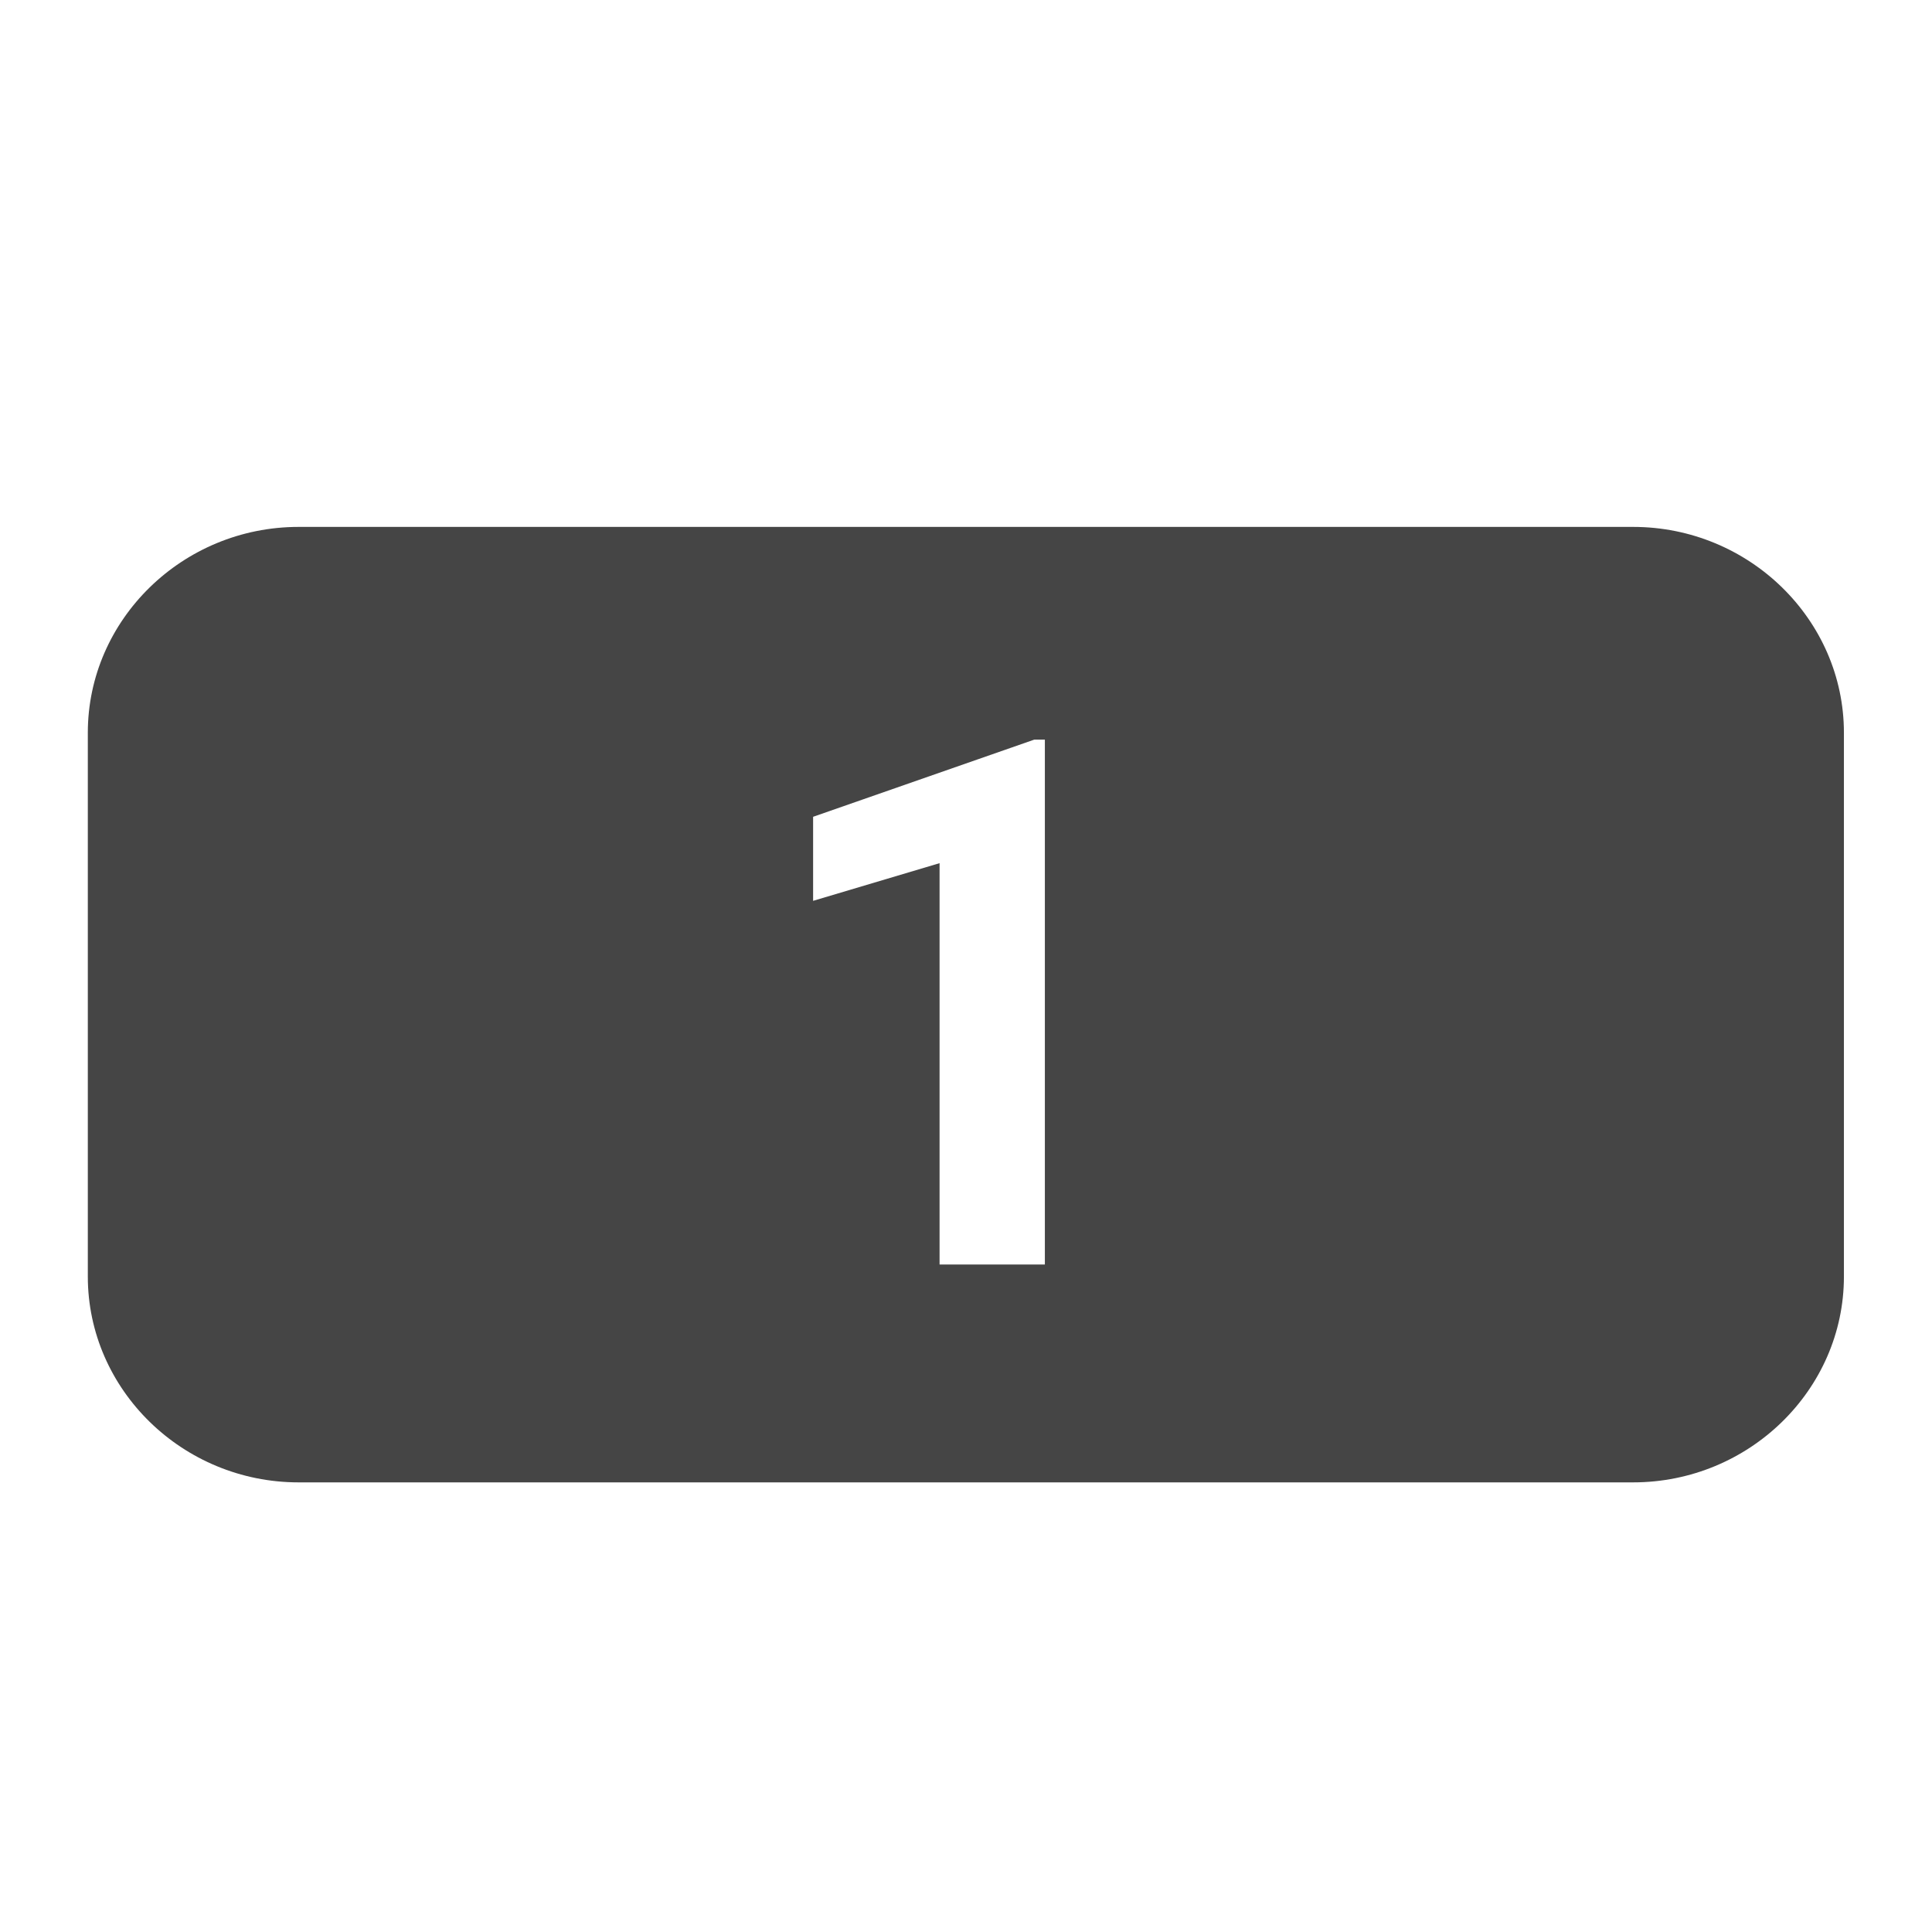
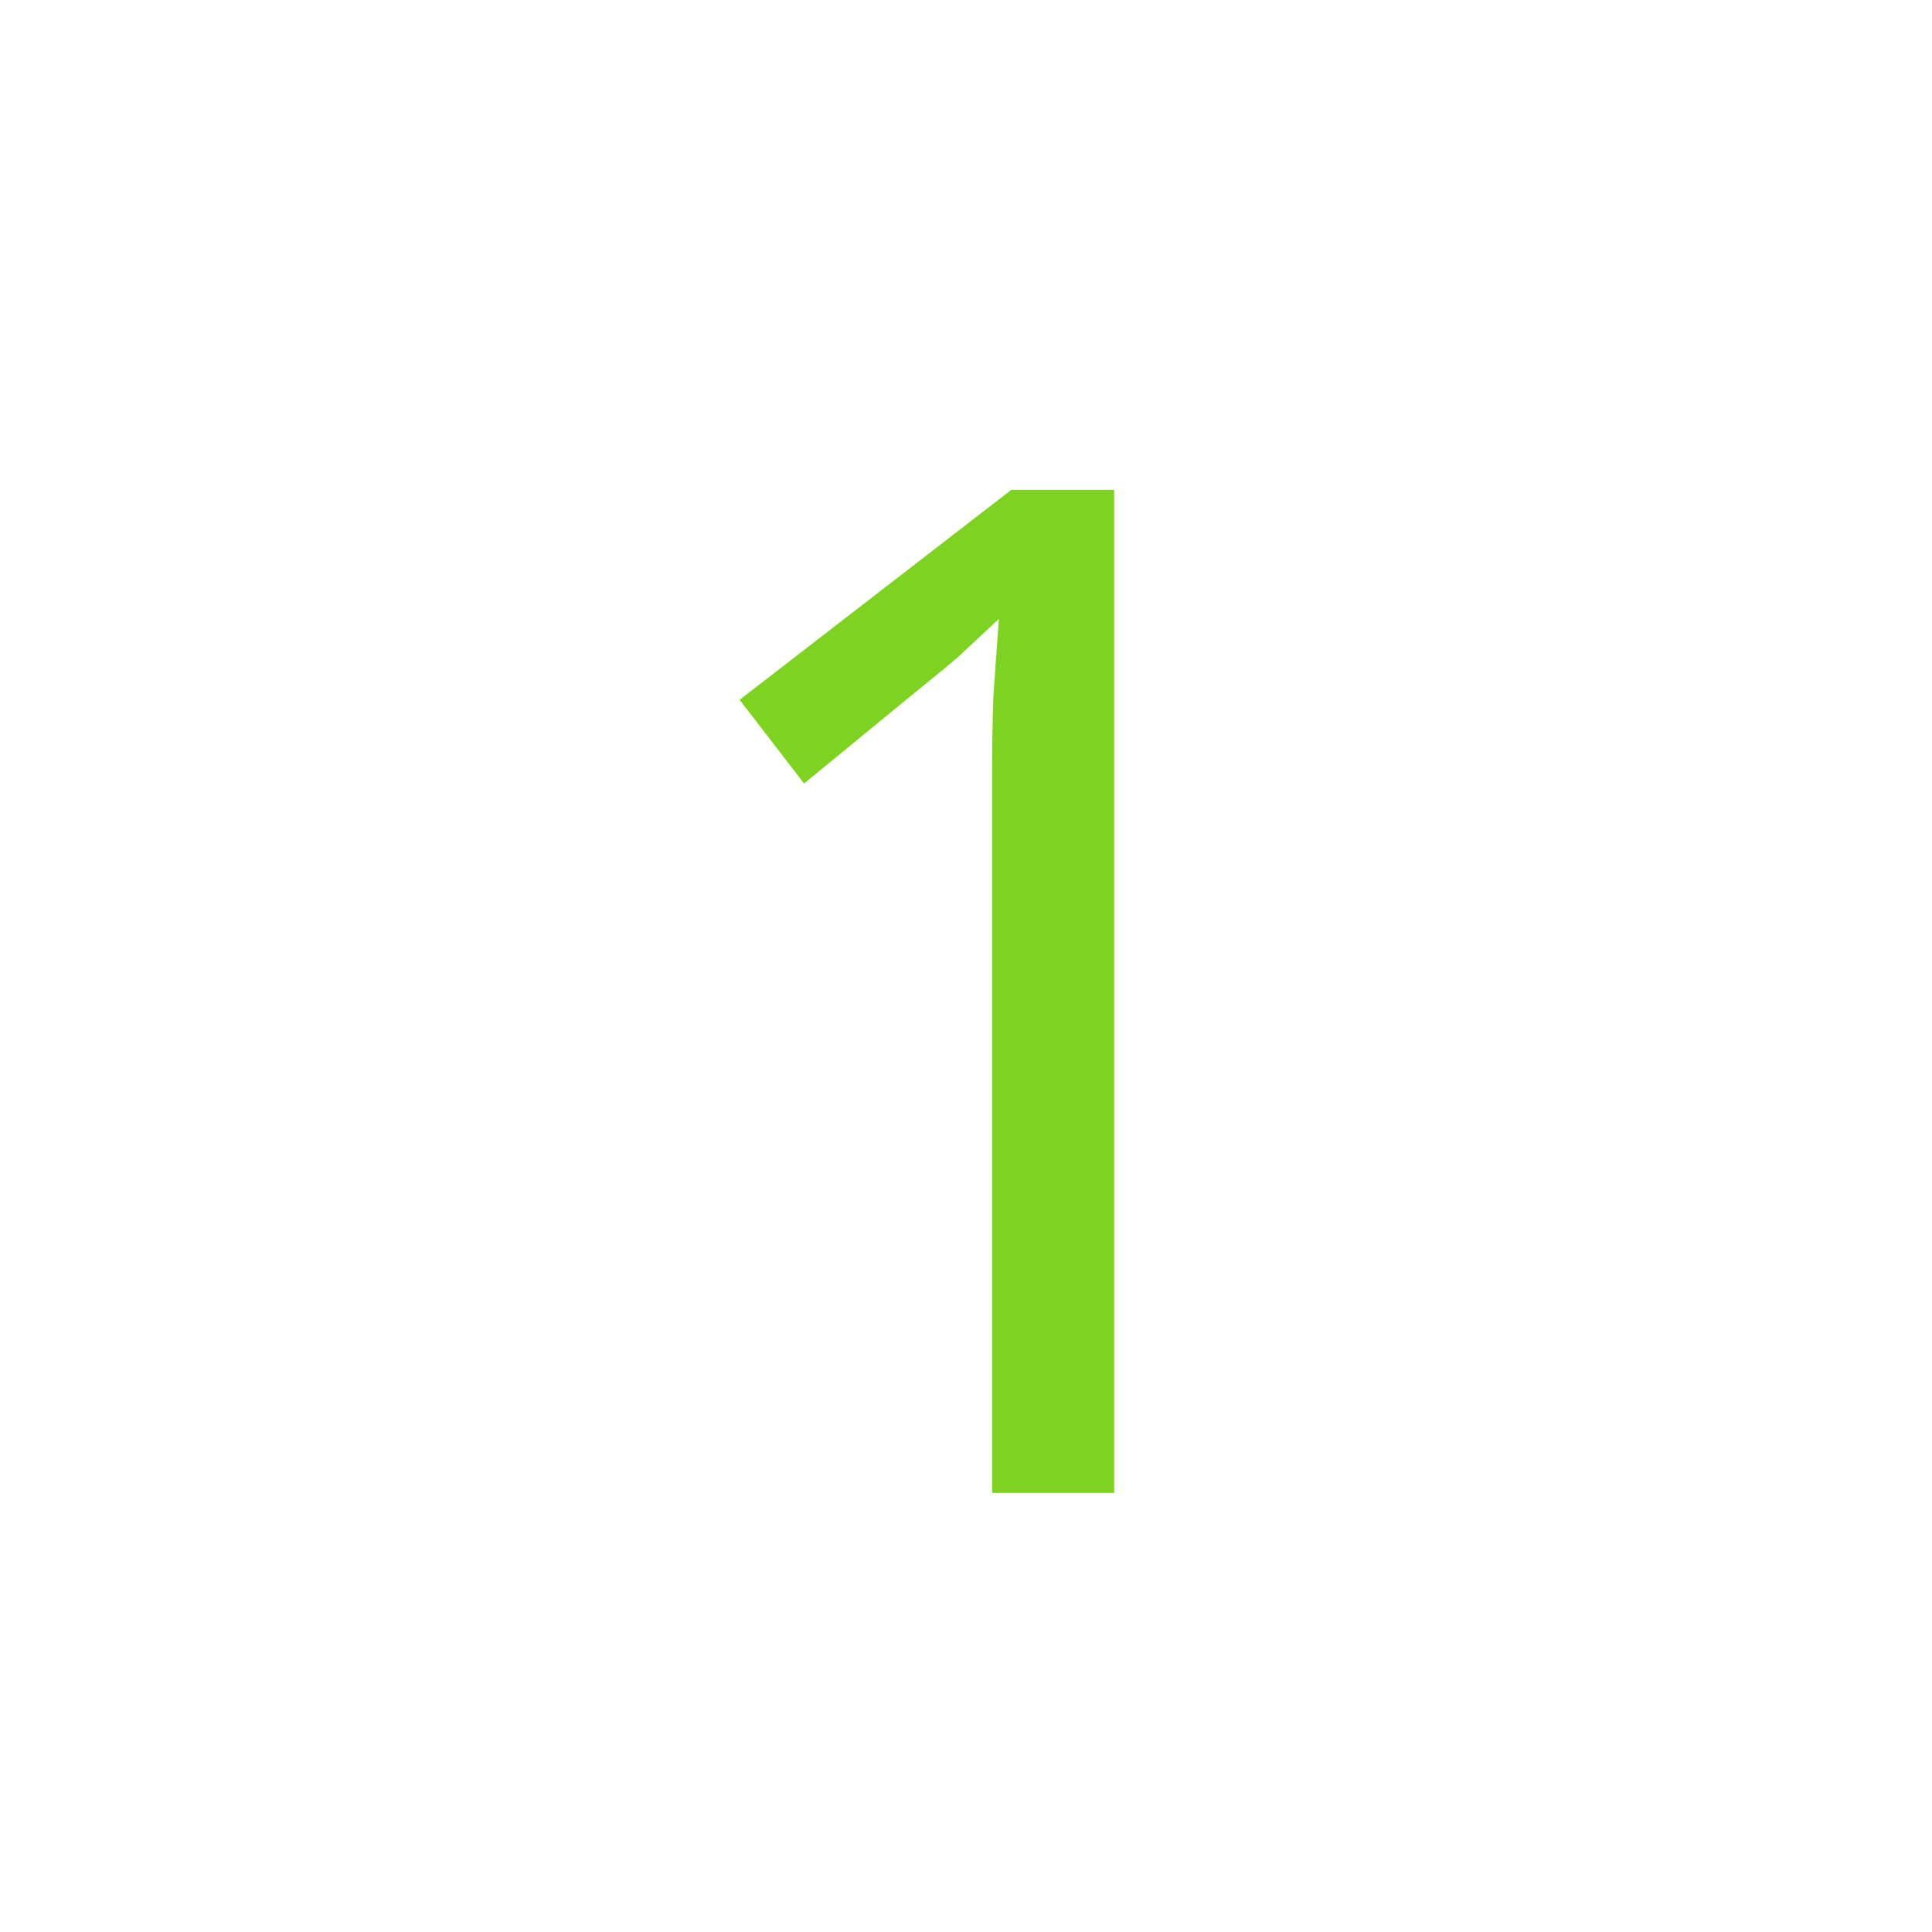
<svg xmlns="http://www.w3.org/2000/svg" width="22px" height="22px" viewBox="0 0 22 22" version="1.1">
  <defs />
-   <g id="Page-1" stroke="none" stroke-width="1" fill="none" fill-rule="evenodd">
-     <g id="field-types-integer" fill="#454545">
-       <path d="M18.597,6 L3.4,6 C2.08,6 1,7.055 1,8.344 L1,14.536 C1,15.825 2.08,16.88 3.4,16.88 L18.597,16.88 C19.917,16.88 20.997,15.825 20.997,14.536 L20.997,8.344 C20.997,7.055 19.917,6 18.597,6 L18.597,6 Z M11.898,14.399 L10.699,14.399 L10.699,9.829 L9.259,10.258 L9.259,9.301 L11.778,8.422 L11.898,8.422 L11.898,14.399 L11.898,14.399 Z" id="Shape" />
+   <g id="Page-1" stroke="none" stroke-width="1" fill="none" fill-rule="evenodd" font-size="16" font-family="Tahoma" letter-spacing="-1.143" font-weight="normal">
+     <g id="field-types-integer" fill="#7ED321">
+       <text id="1">
+         <tspan x="7" y="17">1</tspan>
+       </text>
    </g>
  </g>
</svg>
